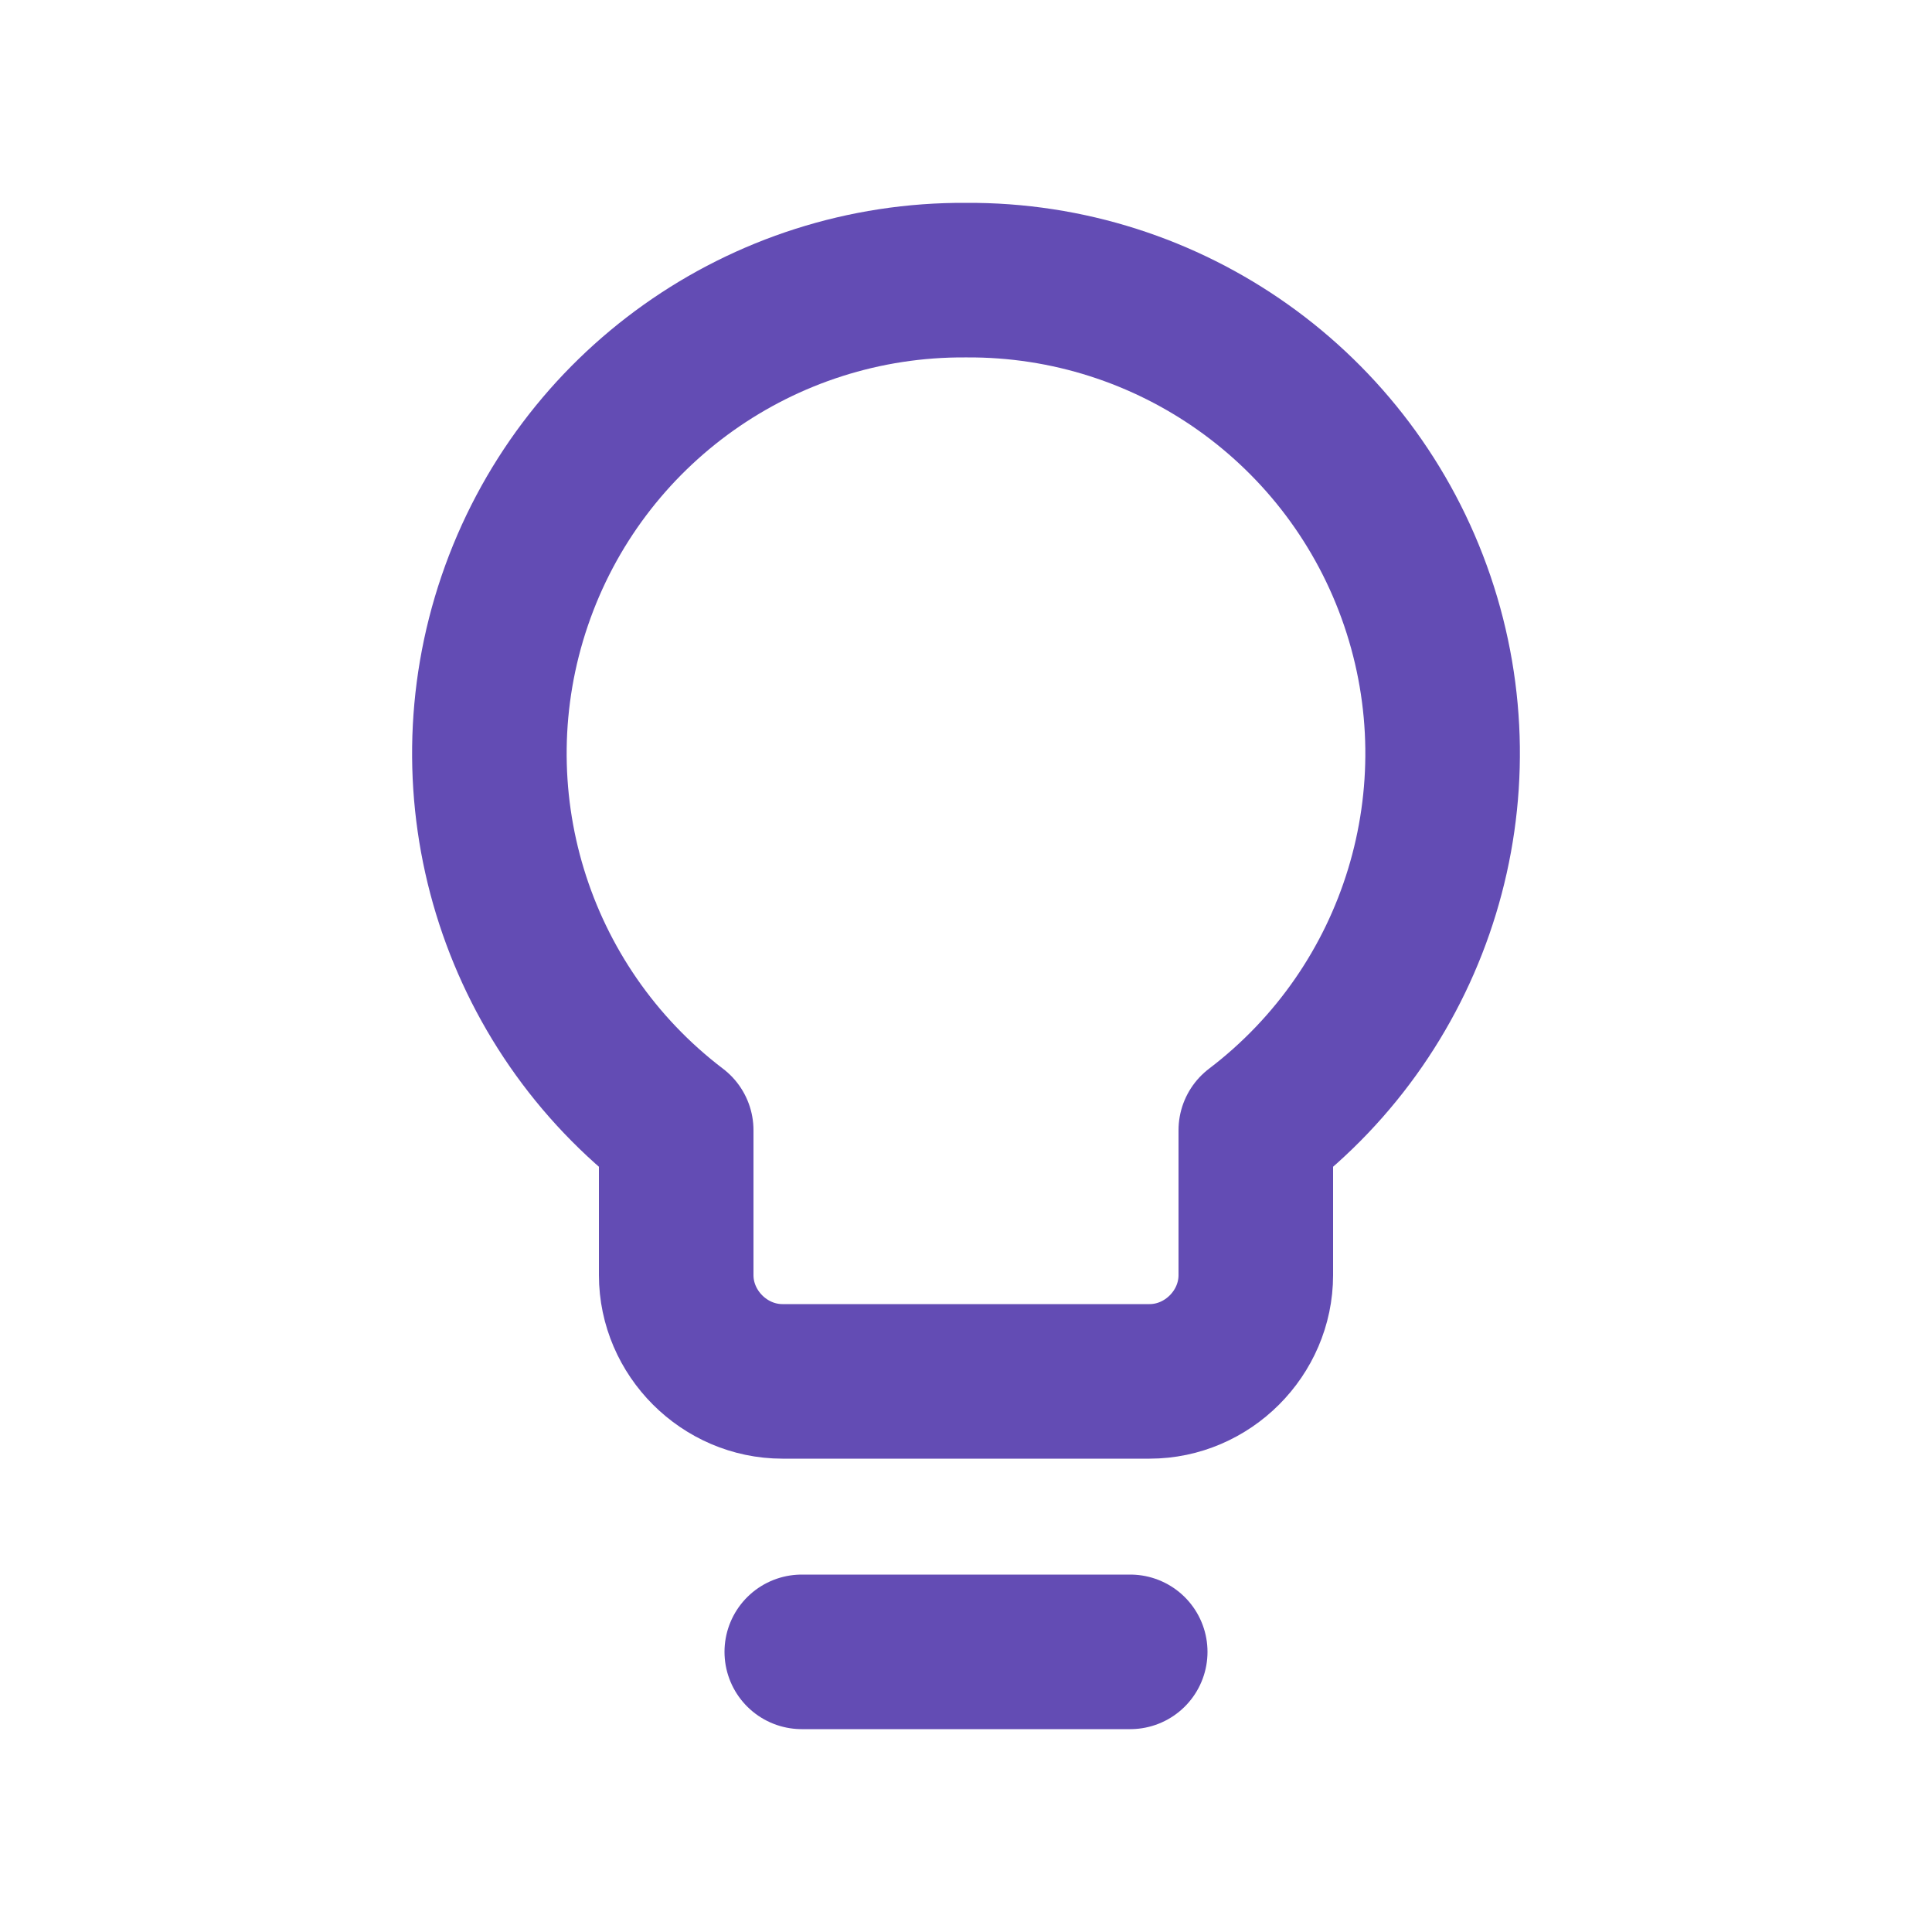
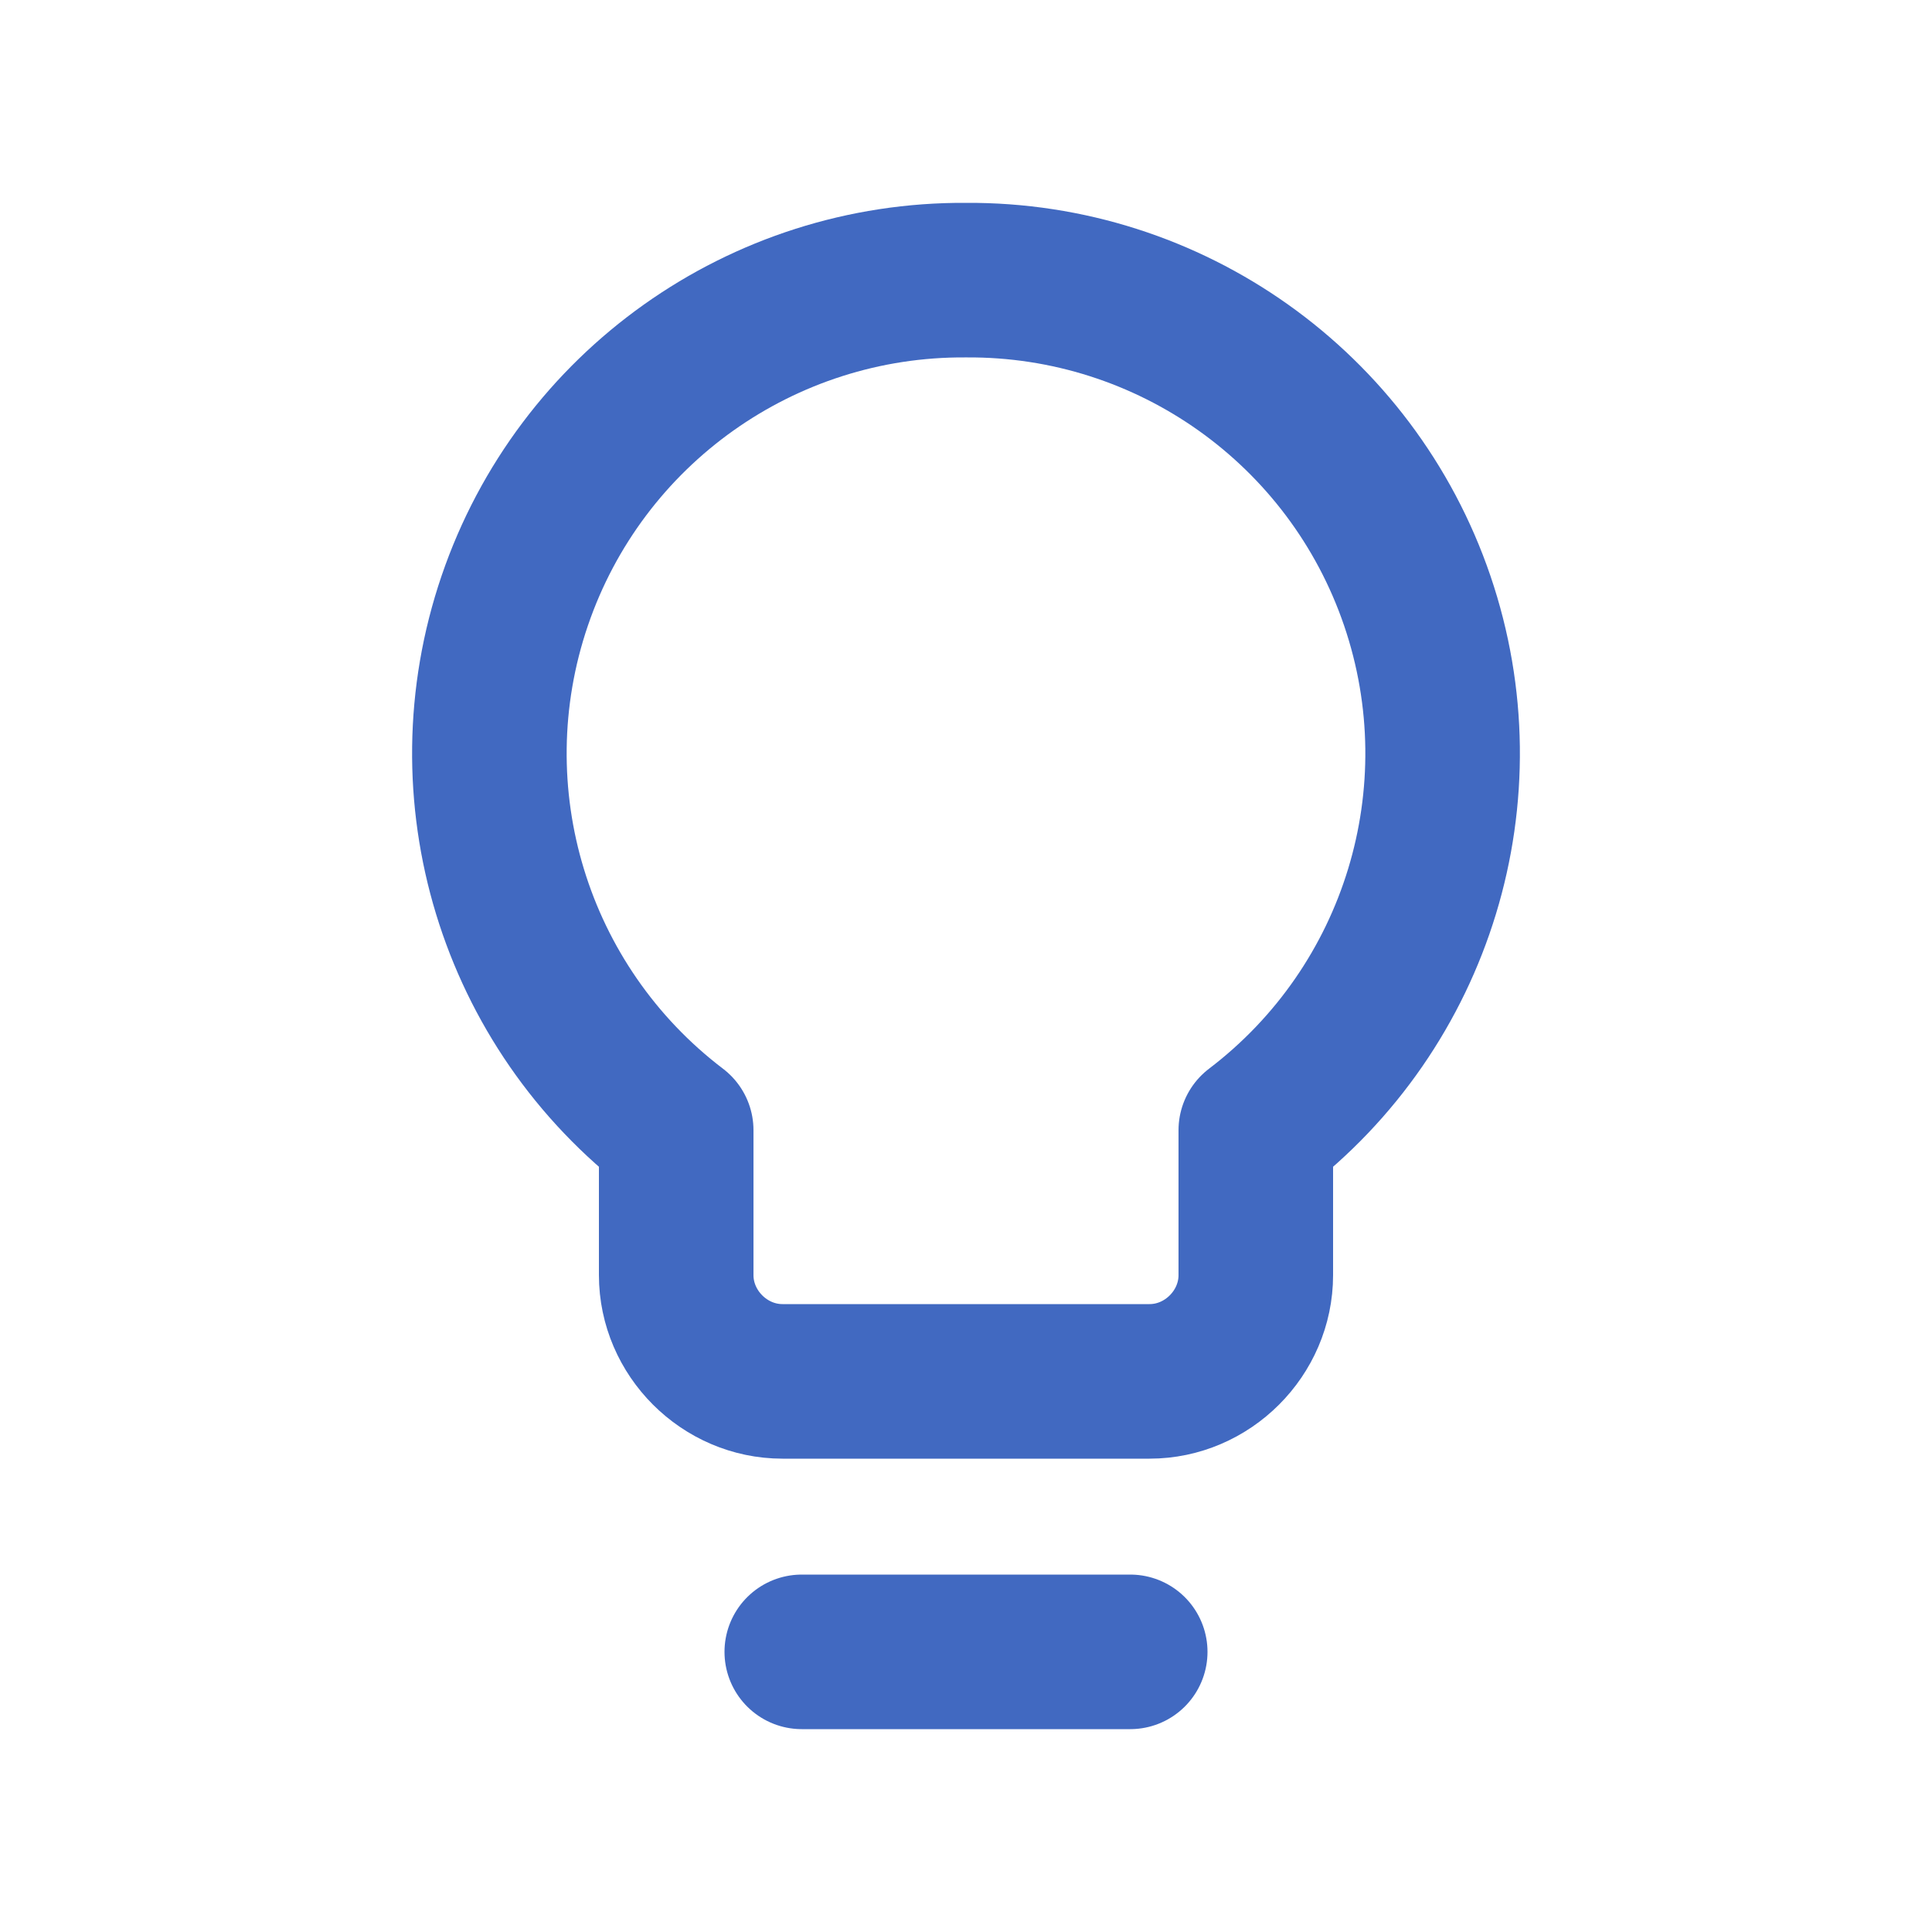
- <svg xmlns="http://www.w3.org/2000/svg" width="20" height="20" viewBox="0 0 20 20" fill="none" stroke="#634CB4" stroke-width="1.6" stroke-linecap="round" stroke-linejoin="round">
+ <svg xmlns="http://www.w3.org/2000/svg" width="20" height="20" viewBox="0 0 20 20" fill="none" stroke="#4169C1" stroke-width="1.6" stroke-linecap="round" stroke-linejoin="round">
  <path d="M10 2.9a4.9 4.9 0 0 0-3 8.8v1.5c0 .6.5 1.1 1.1 1.1h3.8c.6 0 1.1-.5 1.1-1.1v-1.5a4.9 4.9 0 0 0-3-8.8Z" />
  <path d="M8.3 17.1h3.4" />
</svg>
